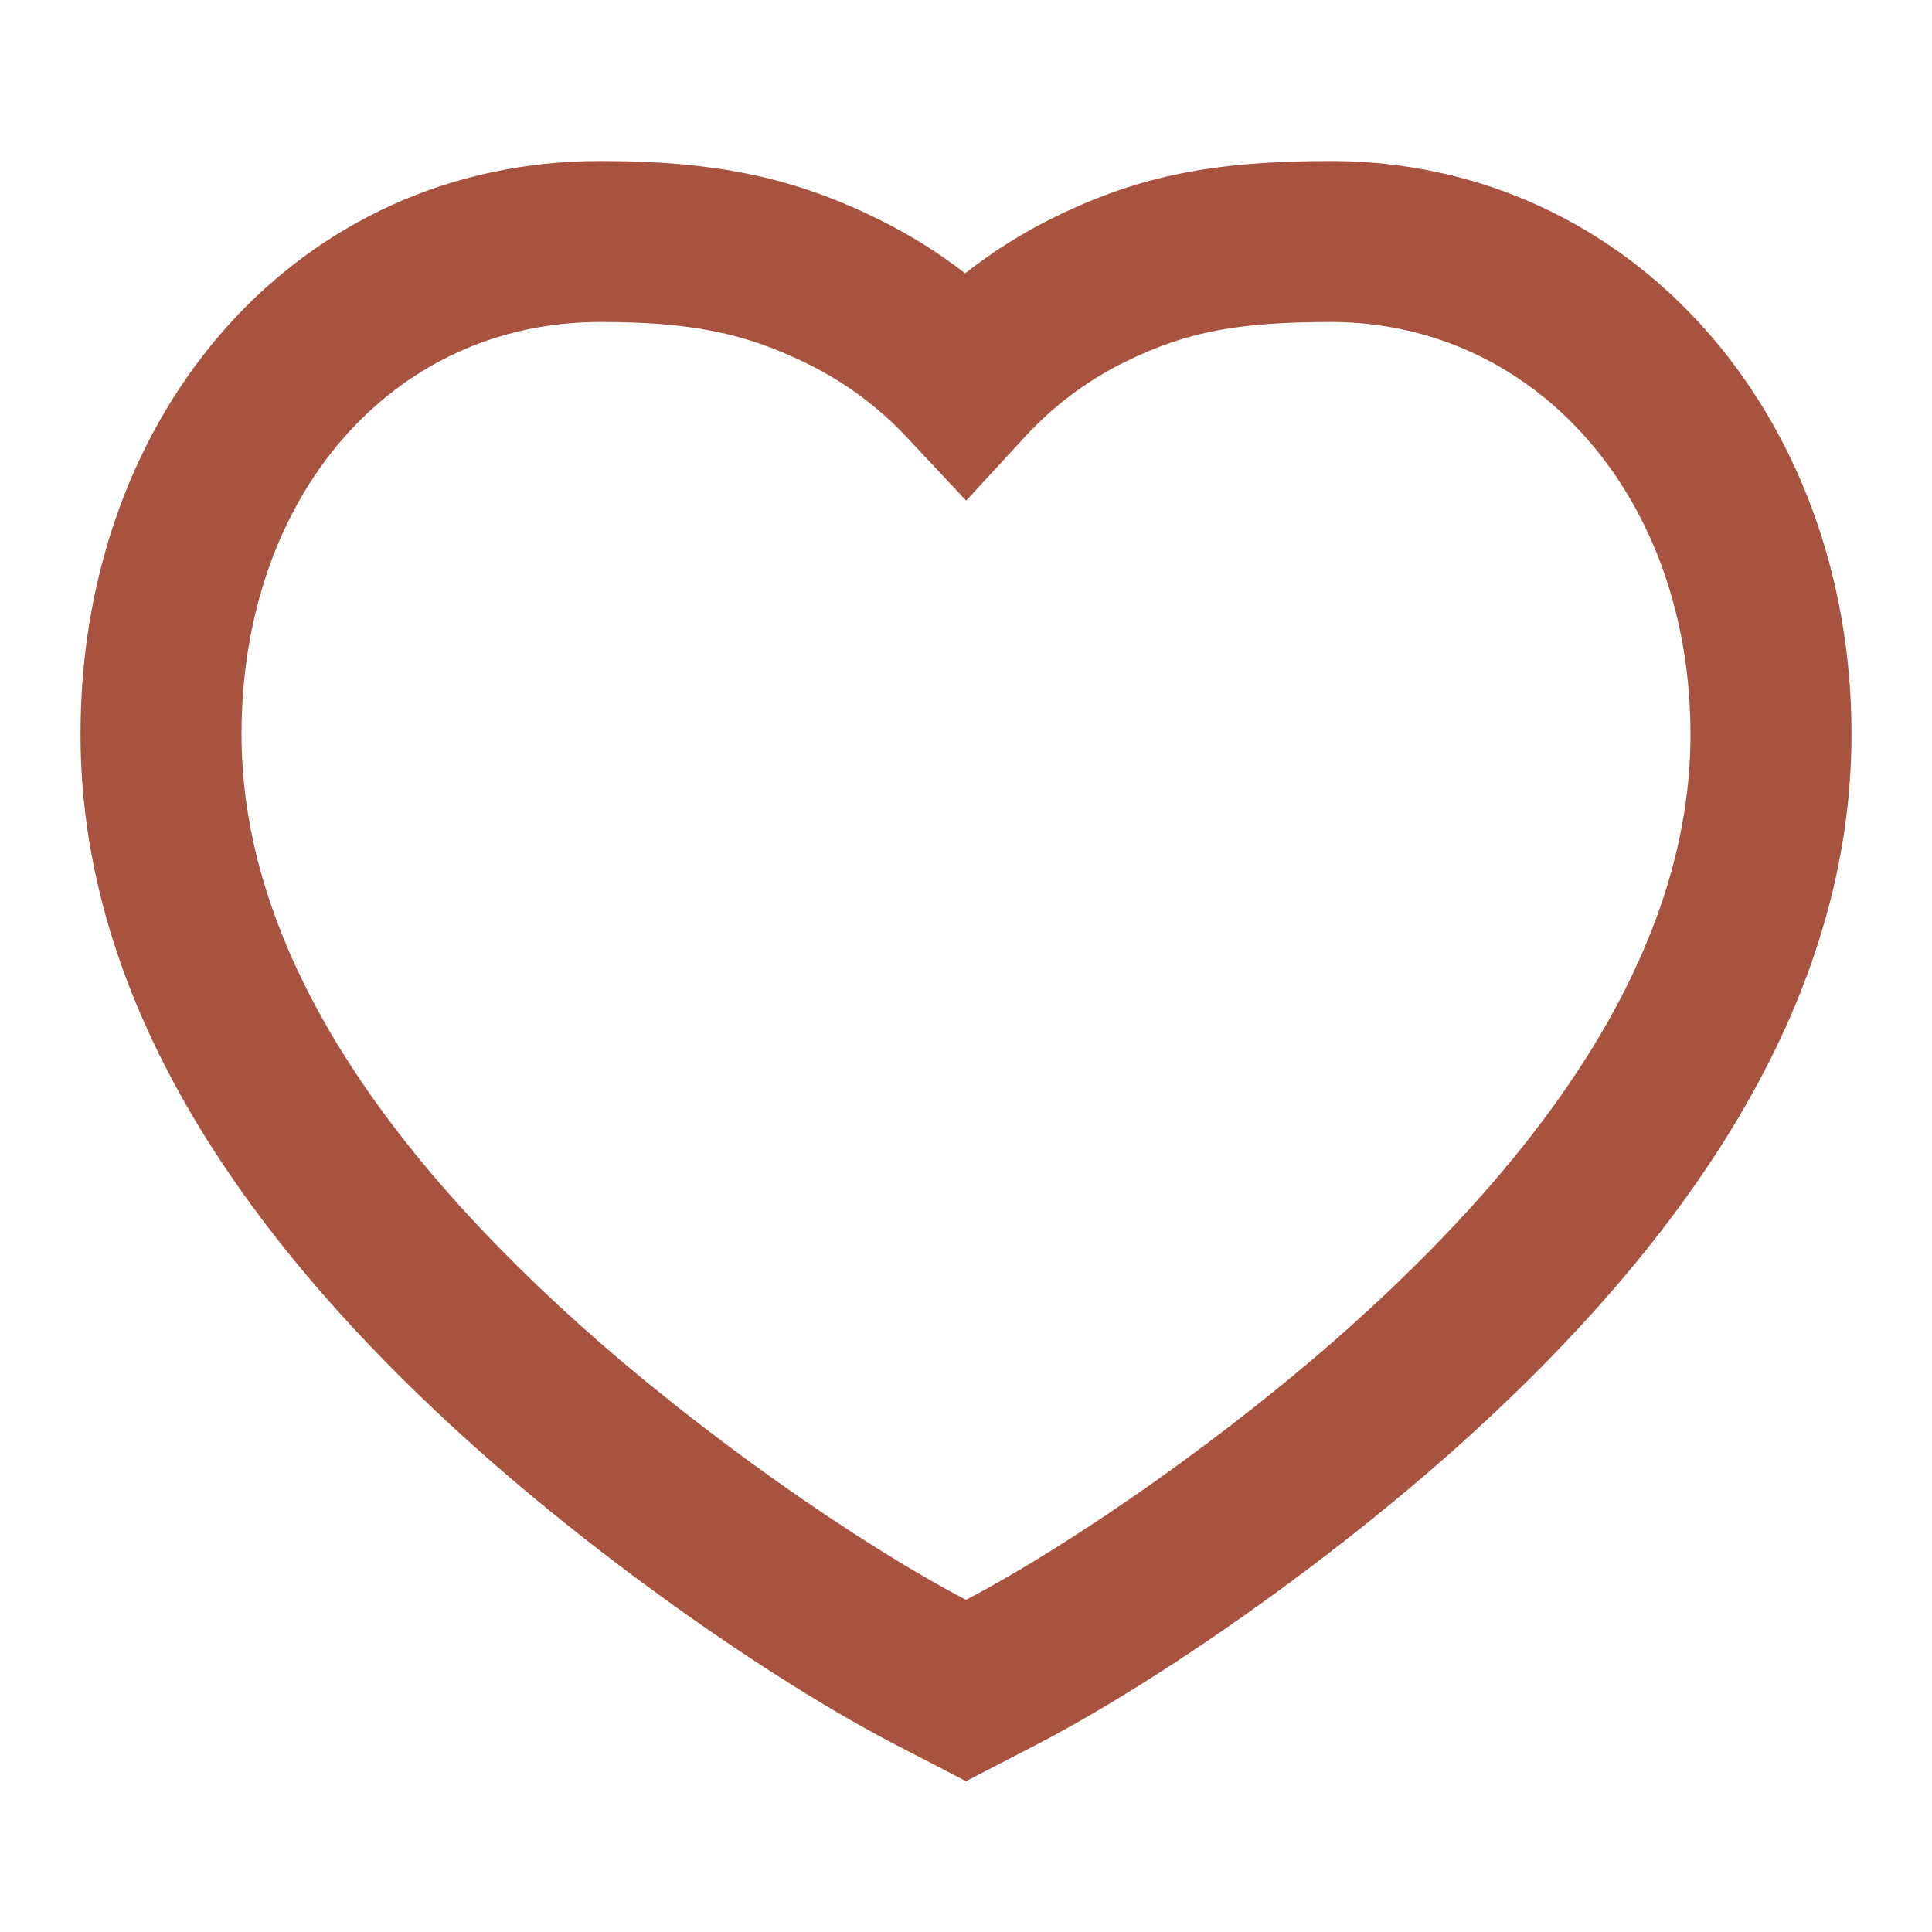
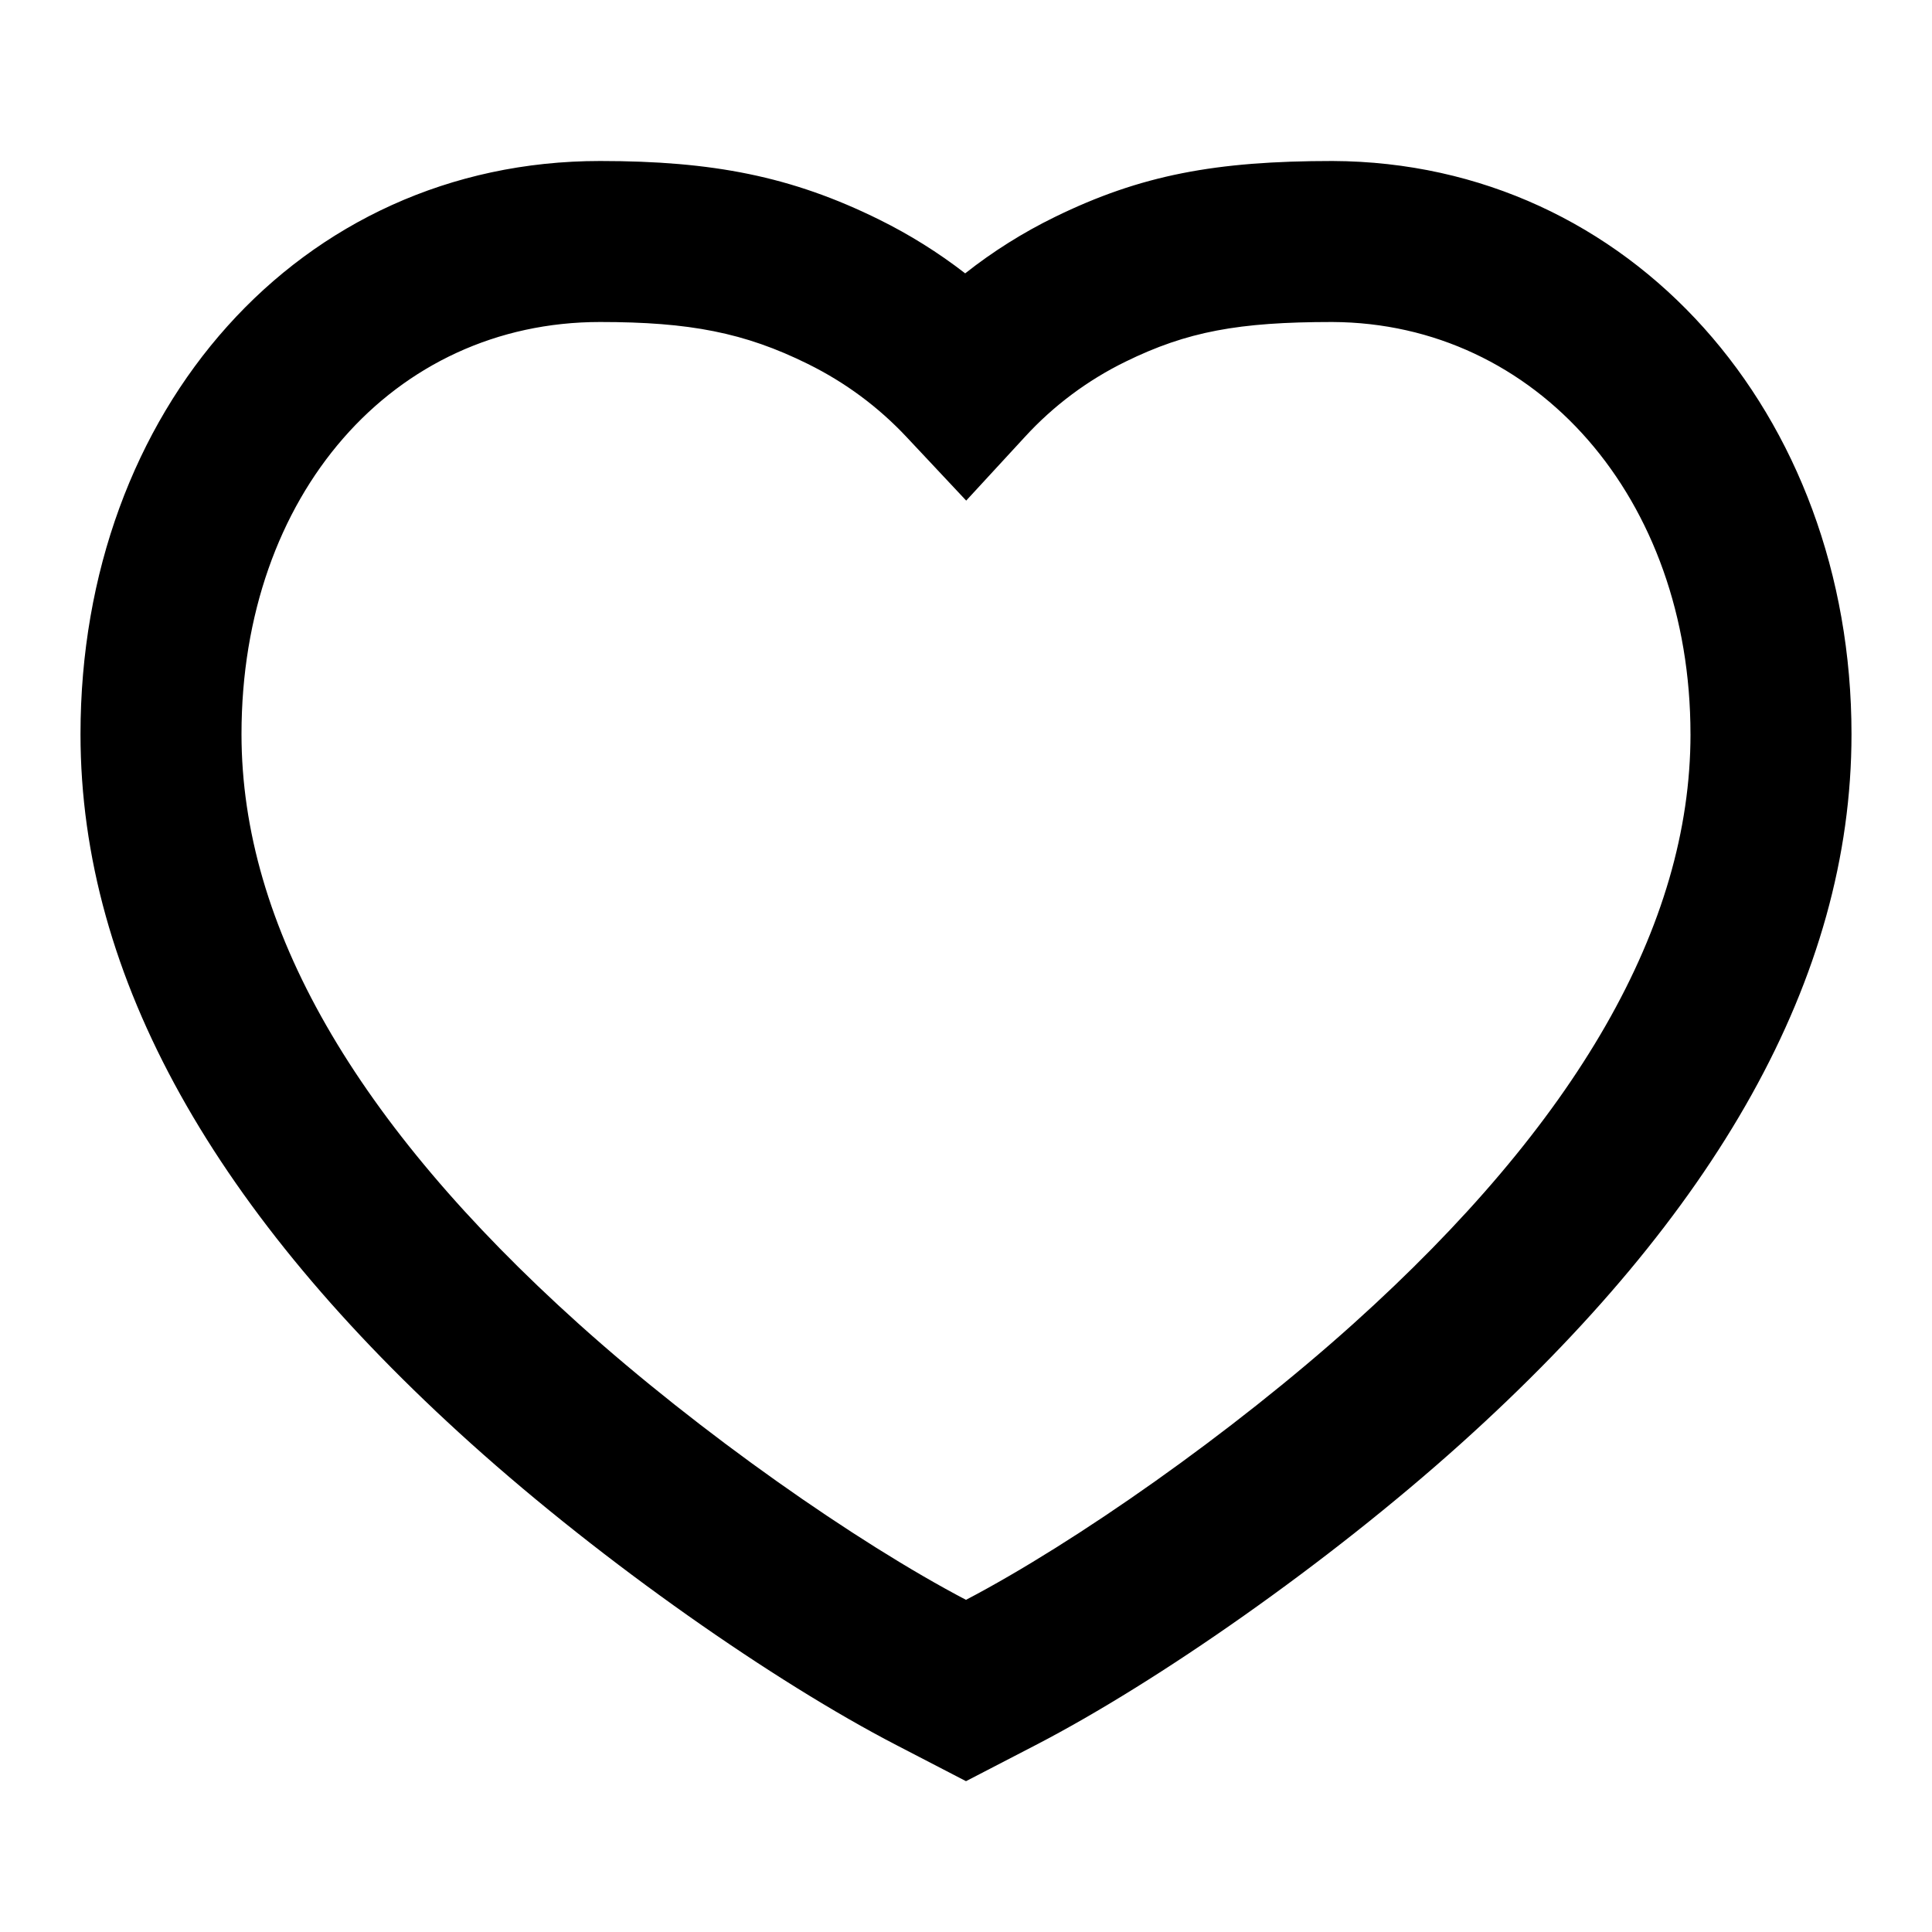
<svg xmlns="http://www.w3.org/2000/svg" width="90" height="90" fill="none" viewBox="0 0 90 90">
-   <path fill="#A85340" fill-rule="evenodd" d="M62.075 7.5c-5.43 0-8.928.647-12.94 2.61a23.132 23.132 0 0 0-4.173 2.624 23.63 23.63 0 0 0-4.005-2.504c-4.09-2.022-7.769-2.73-13.003-2.73C13.938 7.5 3.75 19.115 3.75 34.2c0 11.392 6.352 22.396 18.183 33.037 6.21 5.586 14.14 11.113 19.818 14.053L45 82.974l3.249-1.683c5.678-2.94 13.608-8.468 19.818-14.053C79.898 56.597 86.25 45.592 86.25 34.2c0-14.926-10.283-26.642-24.175-26.7ZM78.75 34.2c0 8.925-5.302 18.11-15.699 27.46C57.383 66.76 50.096 71.855 45 74.527c-5.096-2.672-12.383-7.767-18.052-12.865C16.552 52.31 11.25 43.125 11.25 34.199 11.25 23.055 18.314 15 27.954 15c4.162 0 6.727.493 9.678 1.953 1.743.862 3.284 2 4.617 3.424l2.76 2.943 2.734-2.967a15.73 15.73 0 0 1 4.69-3.506C55.296 15.444 57.7 15 62.058 15c9.522.04 16.691 8.209 16.691 19.2Z" clip-rule="evenodd" />
+   <path fill="#000" fill-rule="evenodd" d="M62.075 7.5c-5.43 0-8.928.647-12.94 2.61a23.132 23.132 0 0 0-4.173 2.624 23.63 23.63 0 0 0-4.005-2.504c-4.09-2.022-7.769-2.73-13.003-2.73C13.938 7.5 3.75 19.115 3.75 34.2c0 11.392 6.352 22.396 18.183 33.037 6.21 5.586 14.14 11.113 19.818 14.053L45 82.974l3.249-1.683c5.678-2.94 13.608-8.468 19.818-14.053C79.898 56.597 86.25 45.592 86.25 34.2c0-14.926-10.283-26.642-24.175-26.7ZM78.75 34.2c0 8.925-5.302 18.11-15.699 27.46C57.383 66.76 50.096 71.855 45 74.527c-5.096-2.672-12.383-7.767-18.052-12.865C16.552 52.31 11.25 43.125 11.25 34.199 11.25 23.055 18.314 15 27.954 15c4.162 0 6.727.493 9.678 1.953 1.743.862 3.284 2 4.617 3.424l2.76 2.943 2.734-2.967a15.73 15.73 0 0 1 4.69-3.506C55.296 15.444 57.7 15 62.058 15c9.522.04 16.691 8.209 16.691 19.2Z" clip-rule="evenodd" />
</svg>
